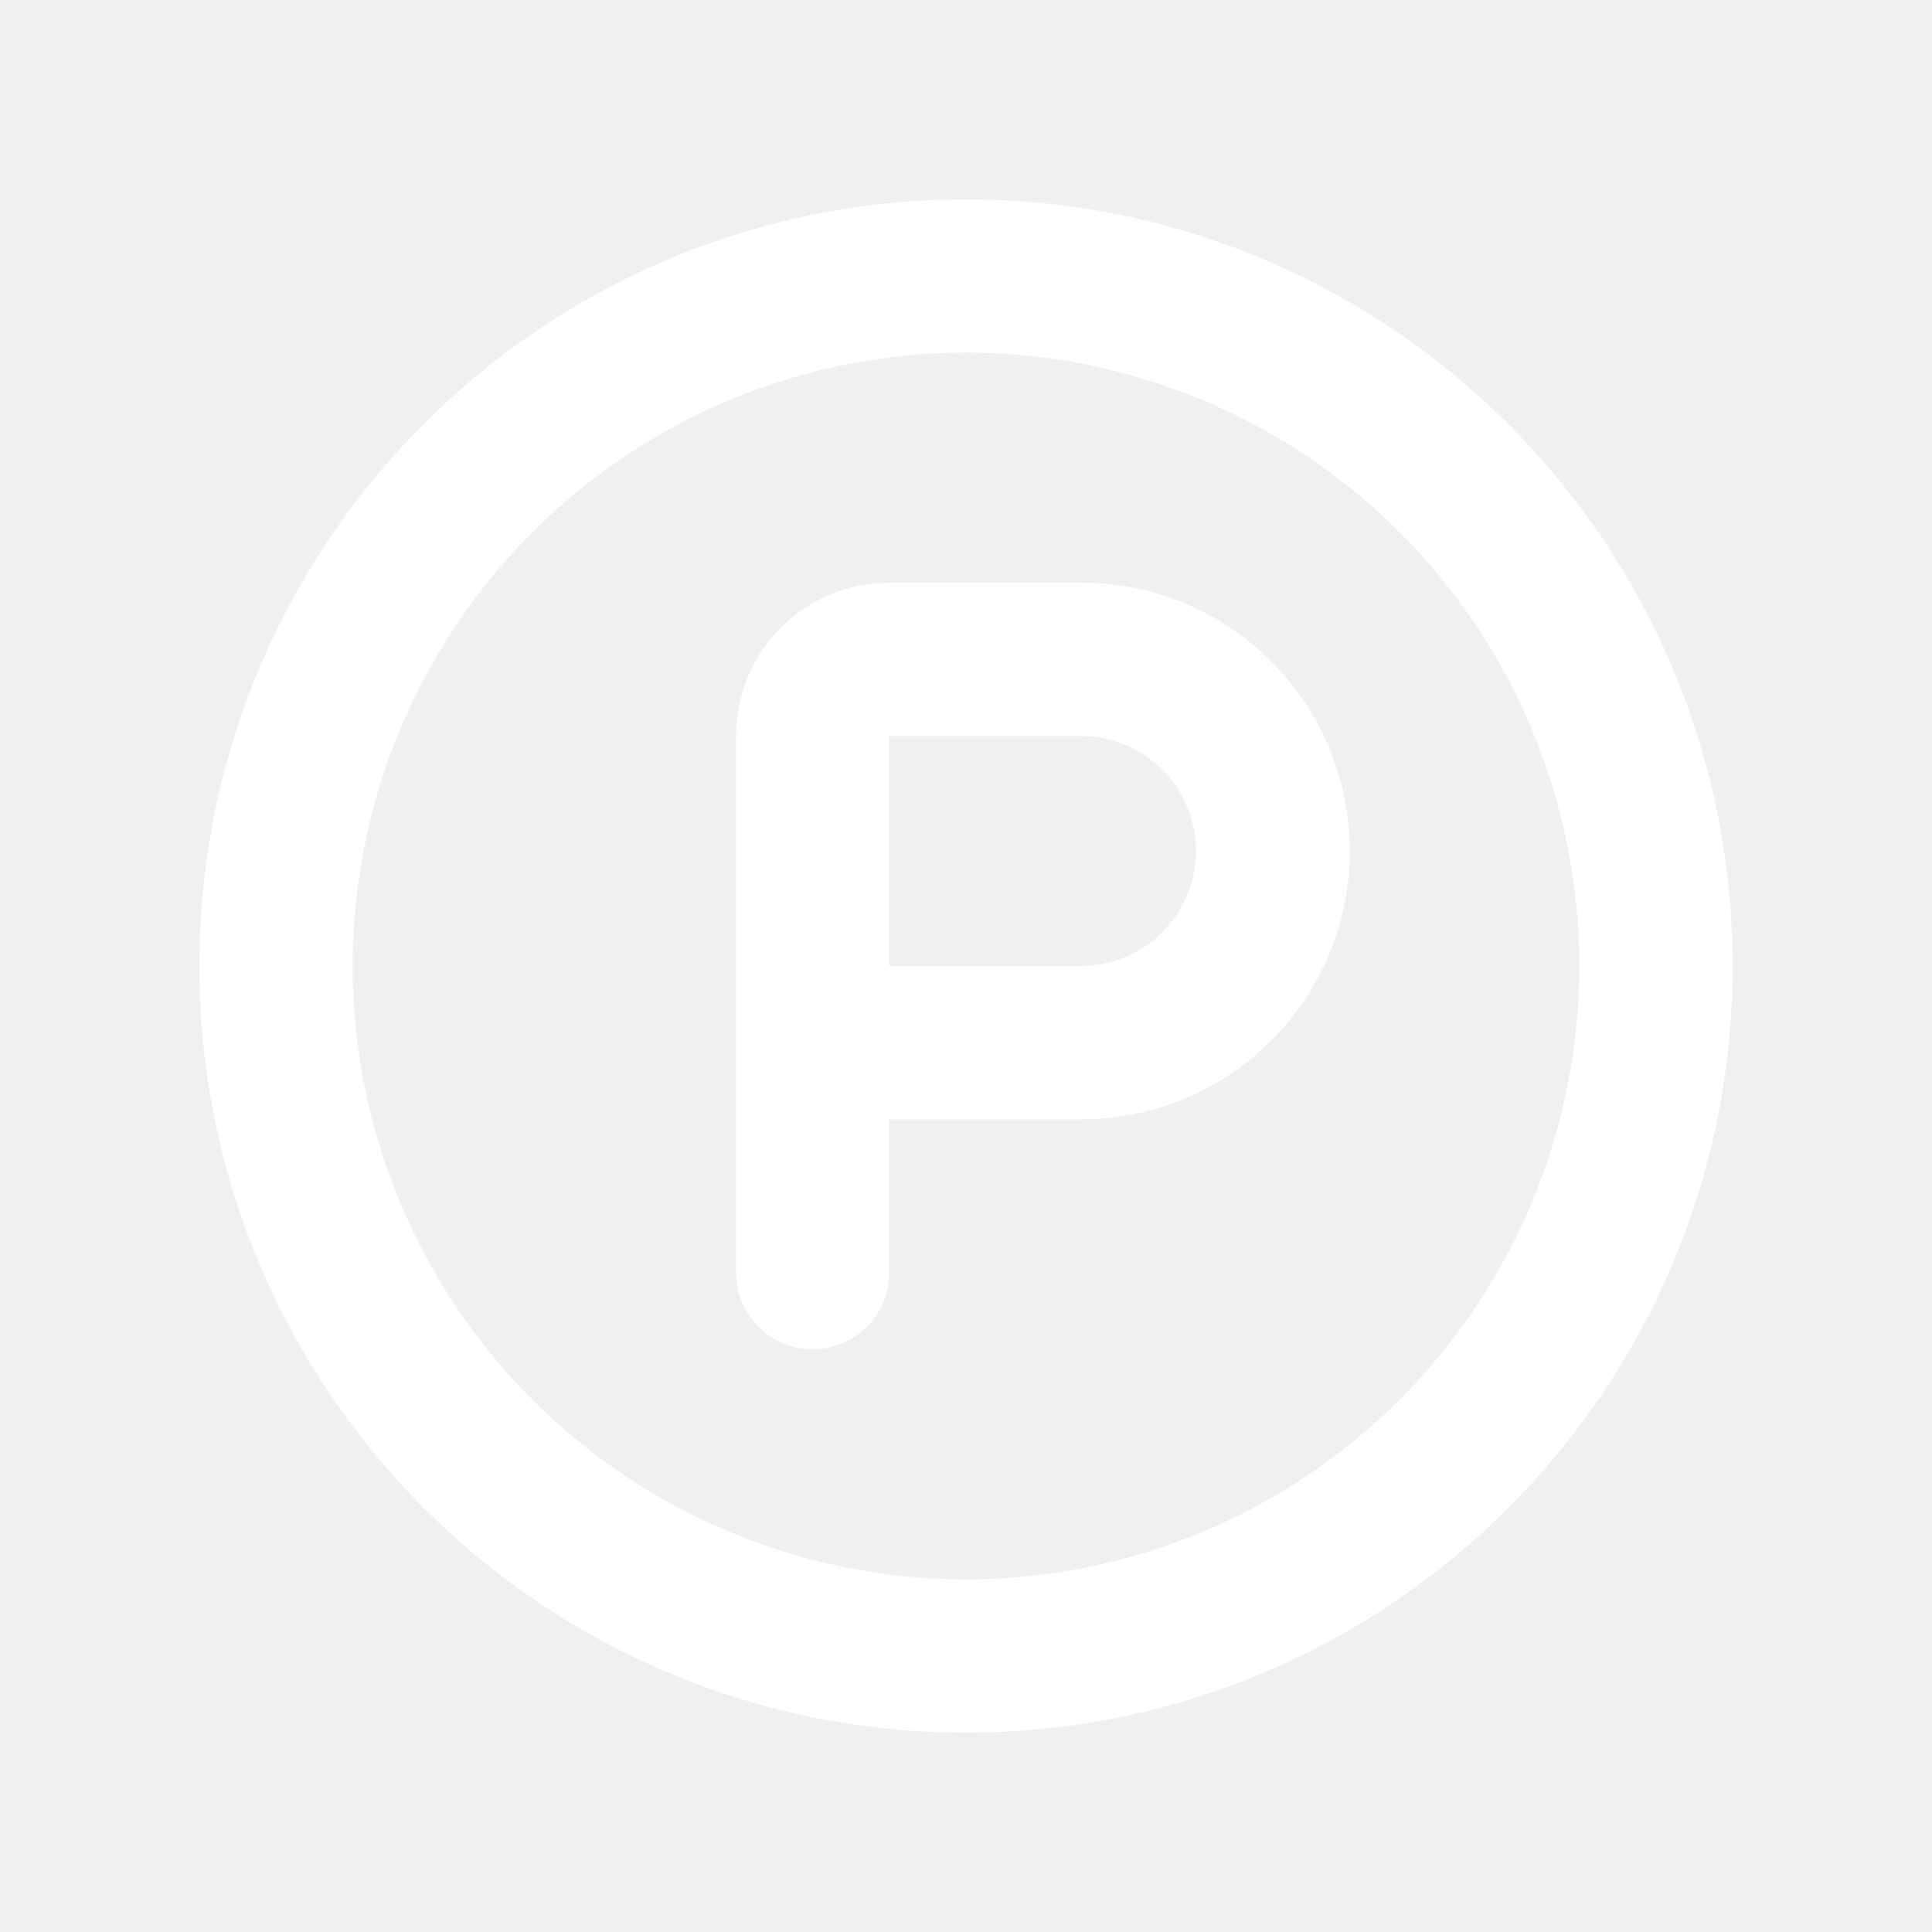
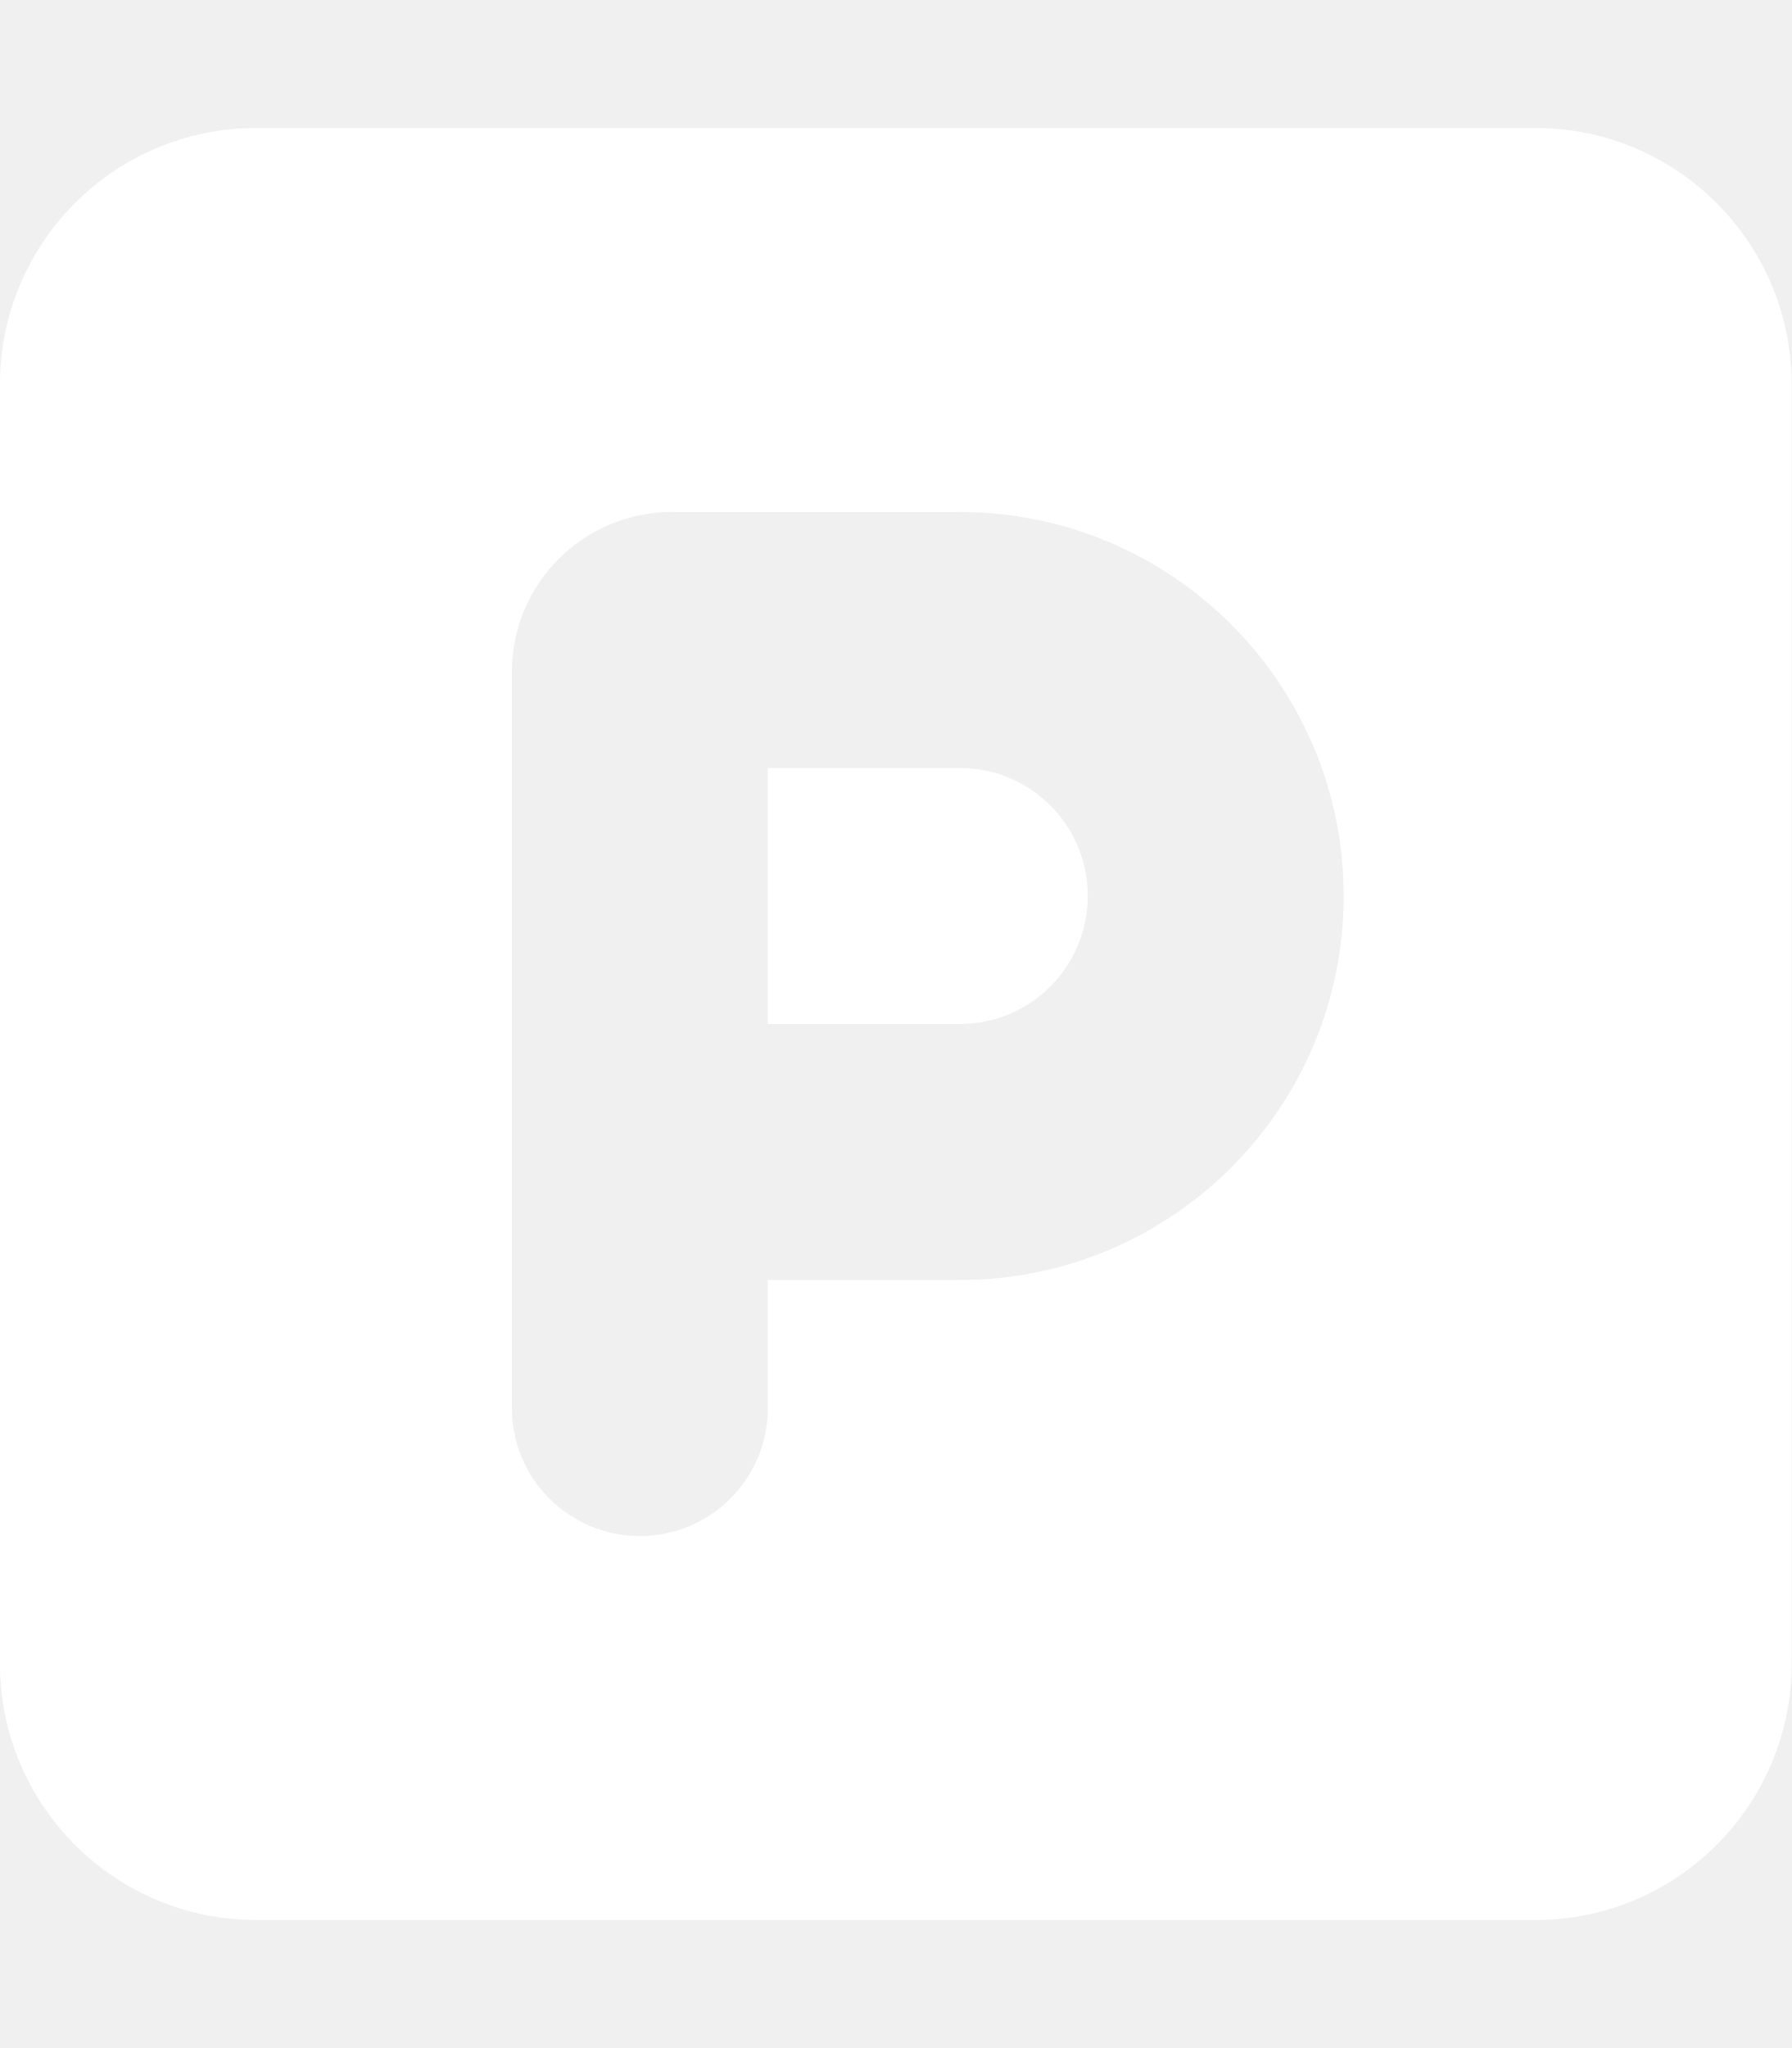
- <svg xmlns="http://www.w3.org/2000/svg" width="21" height="21" viewBox="0 0 21 21" fill="none">
-   <path fill-rule="evenodd" clip-rule="evenodd" d="M10.5 2.167C15.102 2.167 18.833 5.897 18.833 10.5C18.833 15.102 15.102 18.833 10.5 18.833C5.897 18.833 2.167 15.102 2.167 10.5C2.167 5.897 5.897 2.167 10.5 2.167ZM10.5 3.833C8.732 3.833 7.036 4.536 5.786 5.786C4.536 7.036 3.833 8.732 3.833 10.5C3.833 12.268 4.536 13.964 5.786 15.214C7.036 16.464 8.732 17.167 10.5 17.167C12.268 17.167 13.964 16.464 15.214 15.214C16.464 13.964 17.166 12.268 17.166 10.5C17.166 8.732 16.464 7.036 15.214 5.786C13.964 4.536 12.268 3.833 10.5 3.833ZM11.75 6.333C12.51 6.332 13.241 6.628 13.786 7.158C14.332 7.688 14.649 8.41 14.67 9.17C14.691 9.93 14.414 10.668 13.898 11.227C13.383 11.786 12.669 12.122 11.91 12.162L11.75 12.167H9.666V13.833C9.666 14.046 9.585 14.25 9.439 14.404C9.293 14.559 9.094 14.652 8.882 14.664C8.67 14.677 8.461 14.608 8.298 14.471C8.135 14.335 8.031 14.142 8.006 13.931L8 13.833V8C8 7.579 8.159 7.174 8.444 6.866C8.73 6.558 9.122 6.369 9.541 6.337L9.666 6.333H11.75ZM11.75 8H9.666V10.5H11.75C12.071 10.5 12.38 10.376 12.612 10.155C12.844 9.933 12.982 9.631 12.998 9.31C13.013 8.989 12.905 8.675 12.695 8.432C12.485 8.189 12.189 8.037 11.87 8.006L11.75 8Z" fill="white" />
+ <svg xmlns="http://www.w3.org/2000/svg" viewBox="0 0 448 512">
+   <path fill="#ffffff" d="M64 32C28.7 32 0 60.7 0 96L0 416c0 35.3 28.7 64 64 64l320 0c35.3 0 64-28.7 64-64l0-320c0-35.3-28.7-64-64-64L64 32zM192 256l48 0c17.7 0 32-14.3 32-32s-14.3-32-32-32l-48 0 0 64zm48 64l-48 0 0 32c0 17.7-14.3 32-32 32s-32-14.3-32-32l0-64 0-120c0-22.1 17.9-40 40-40l72 0c53 0 96 43 96 96s-43 96-96 96z" />
</svg>
